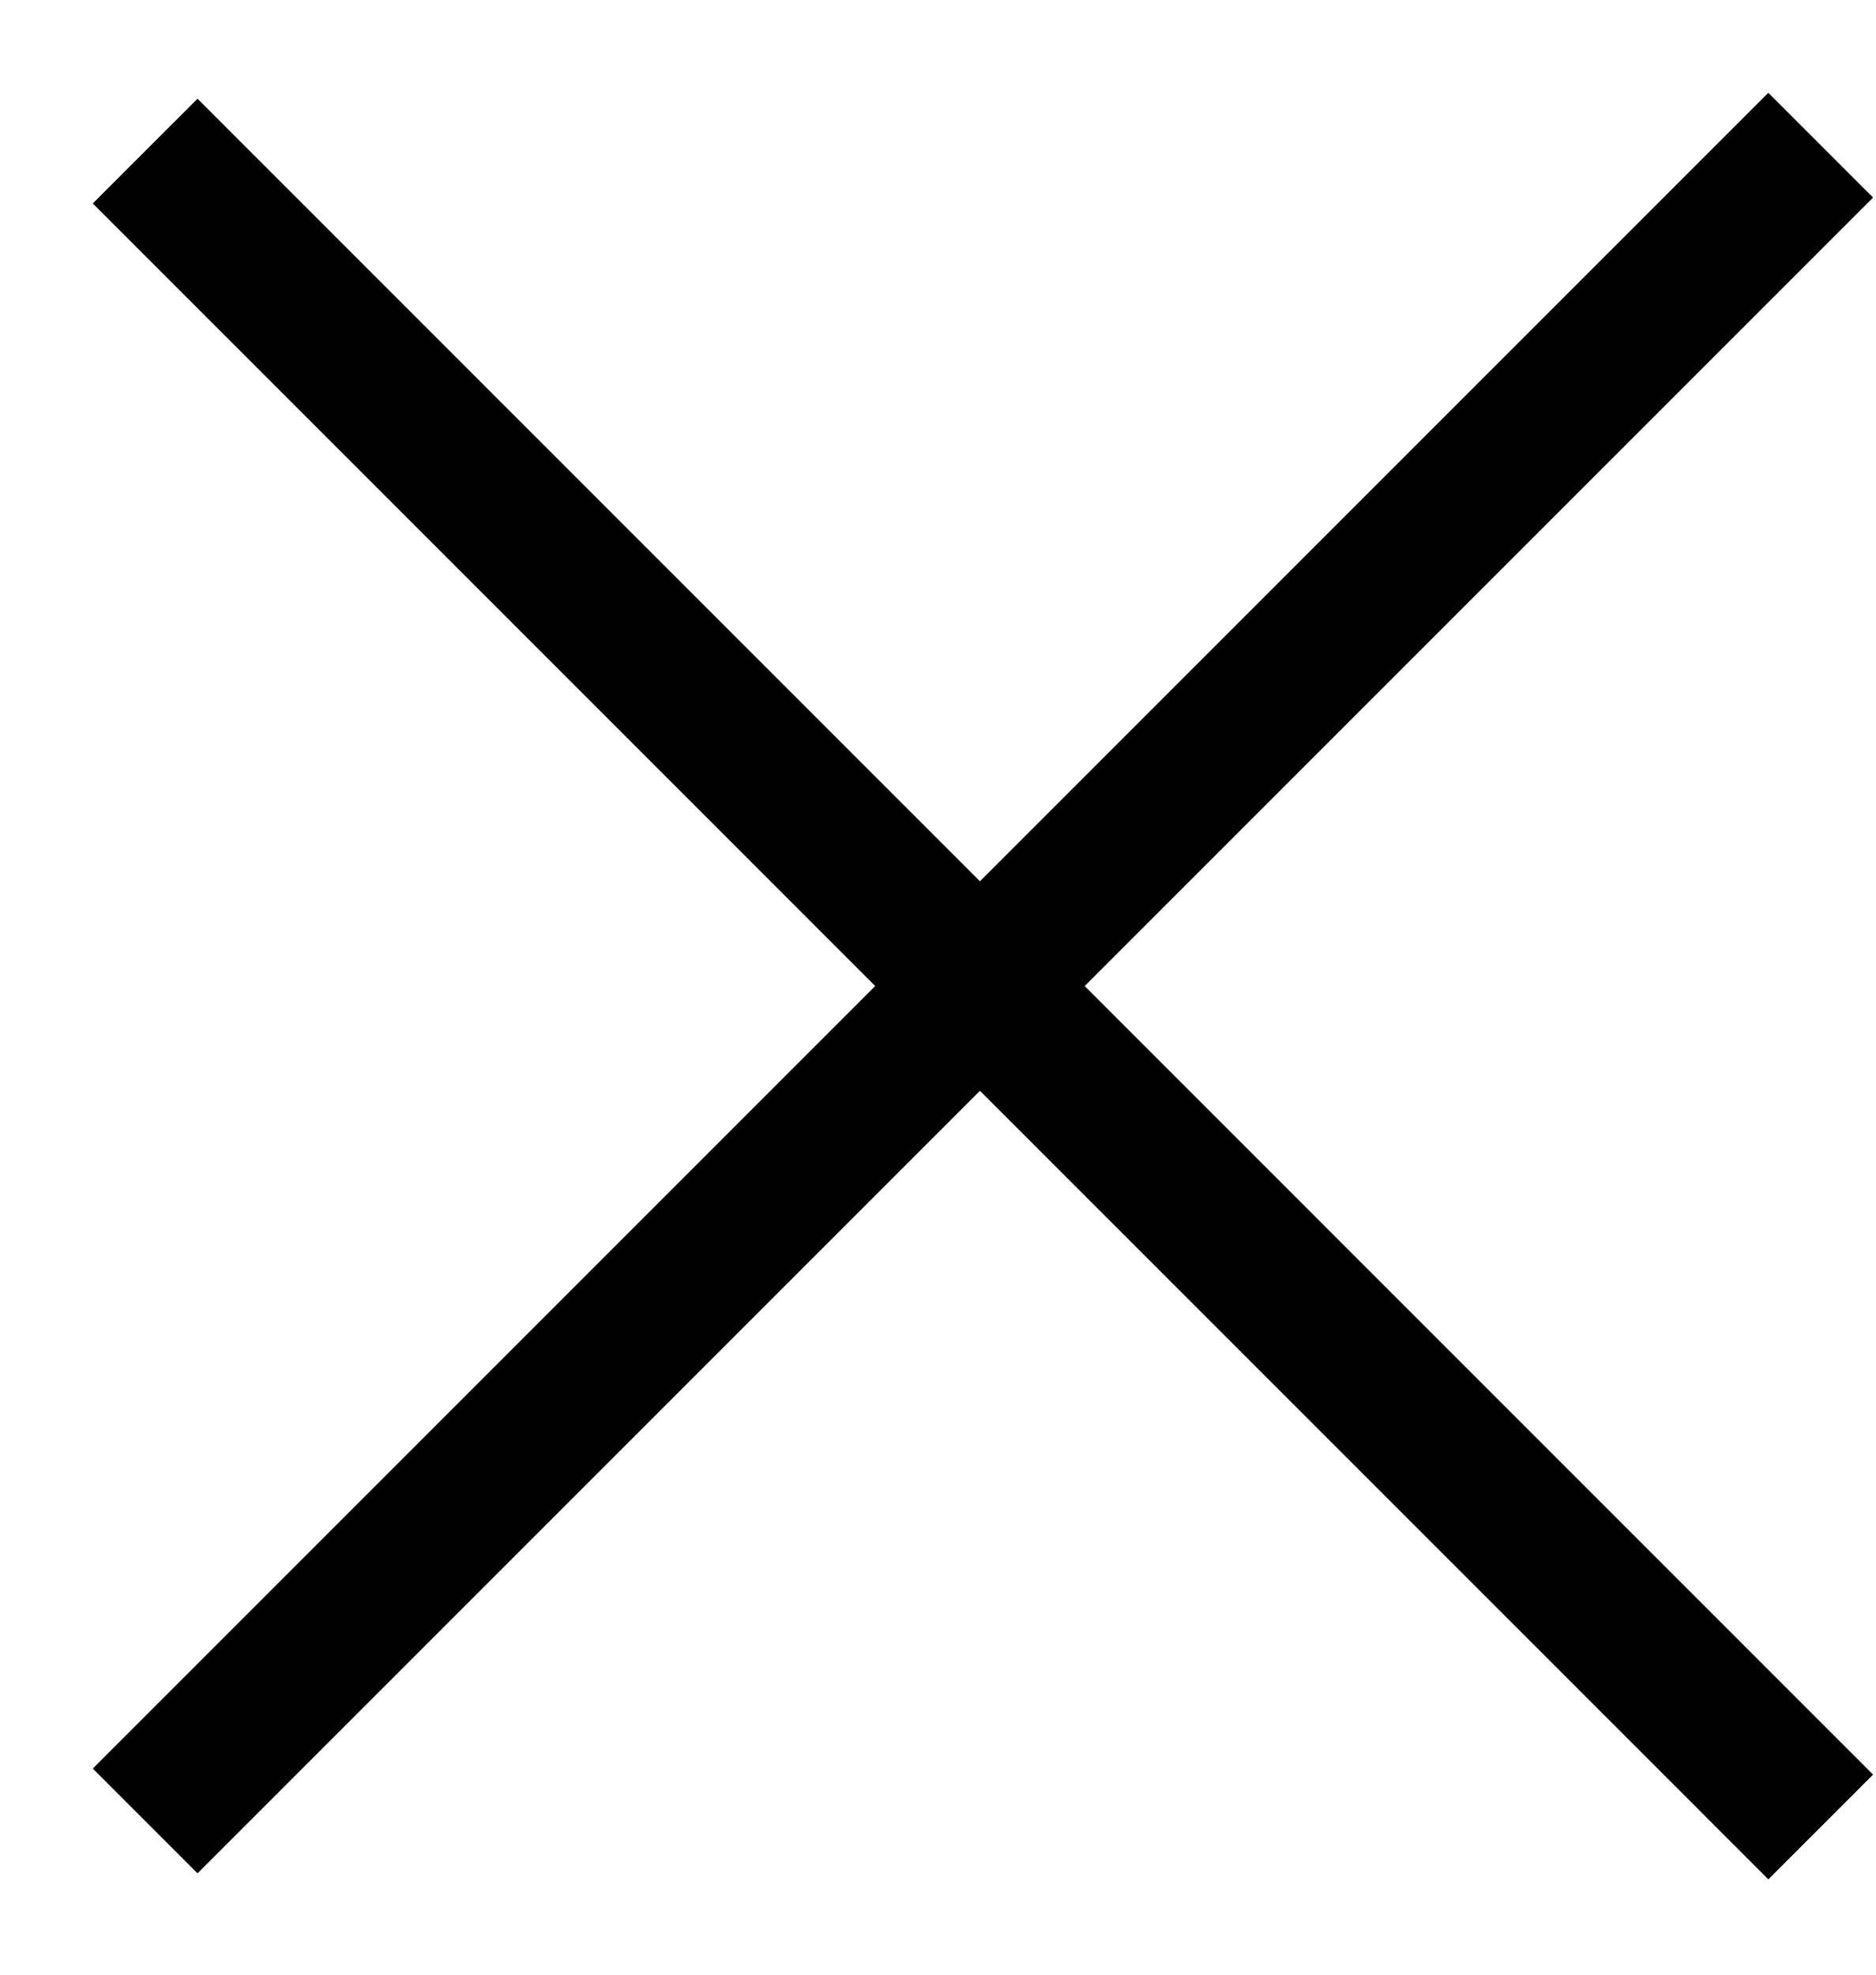
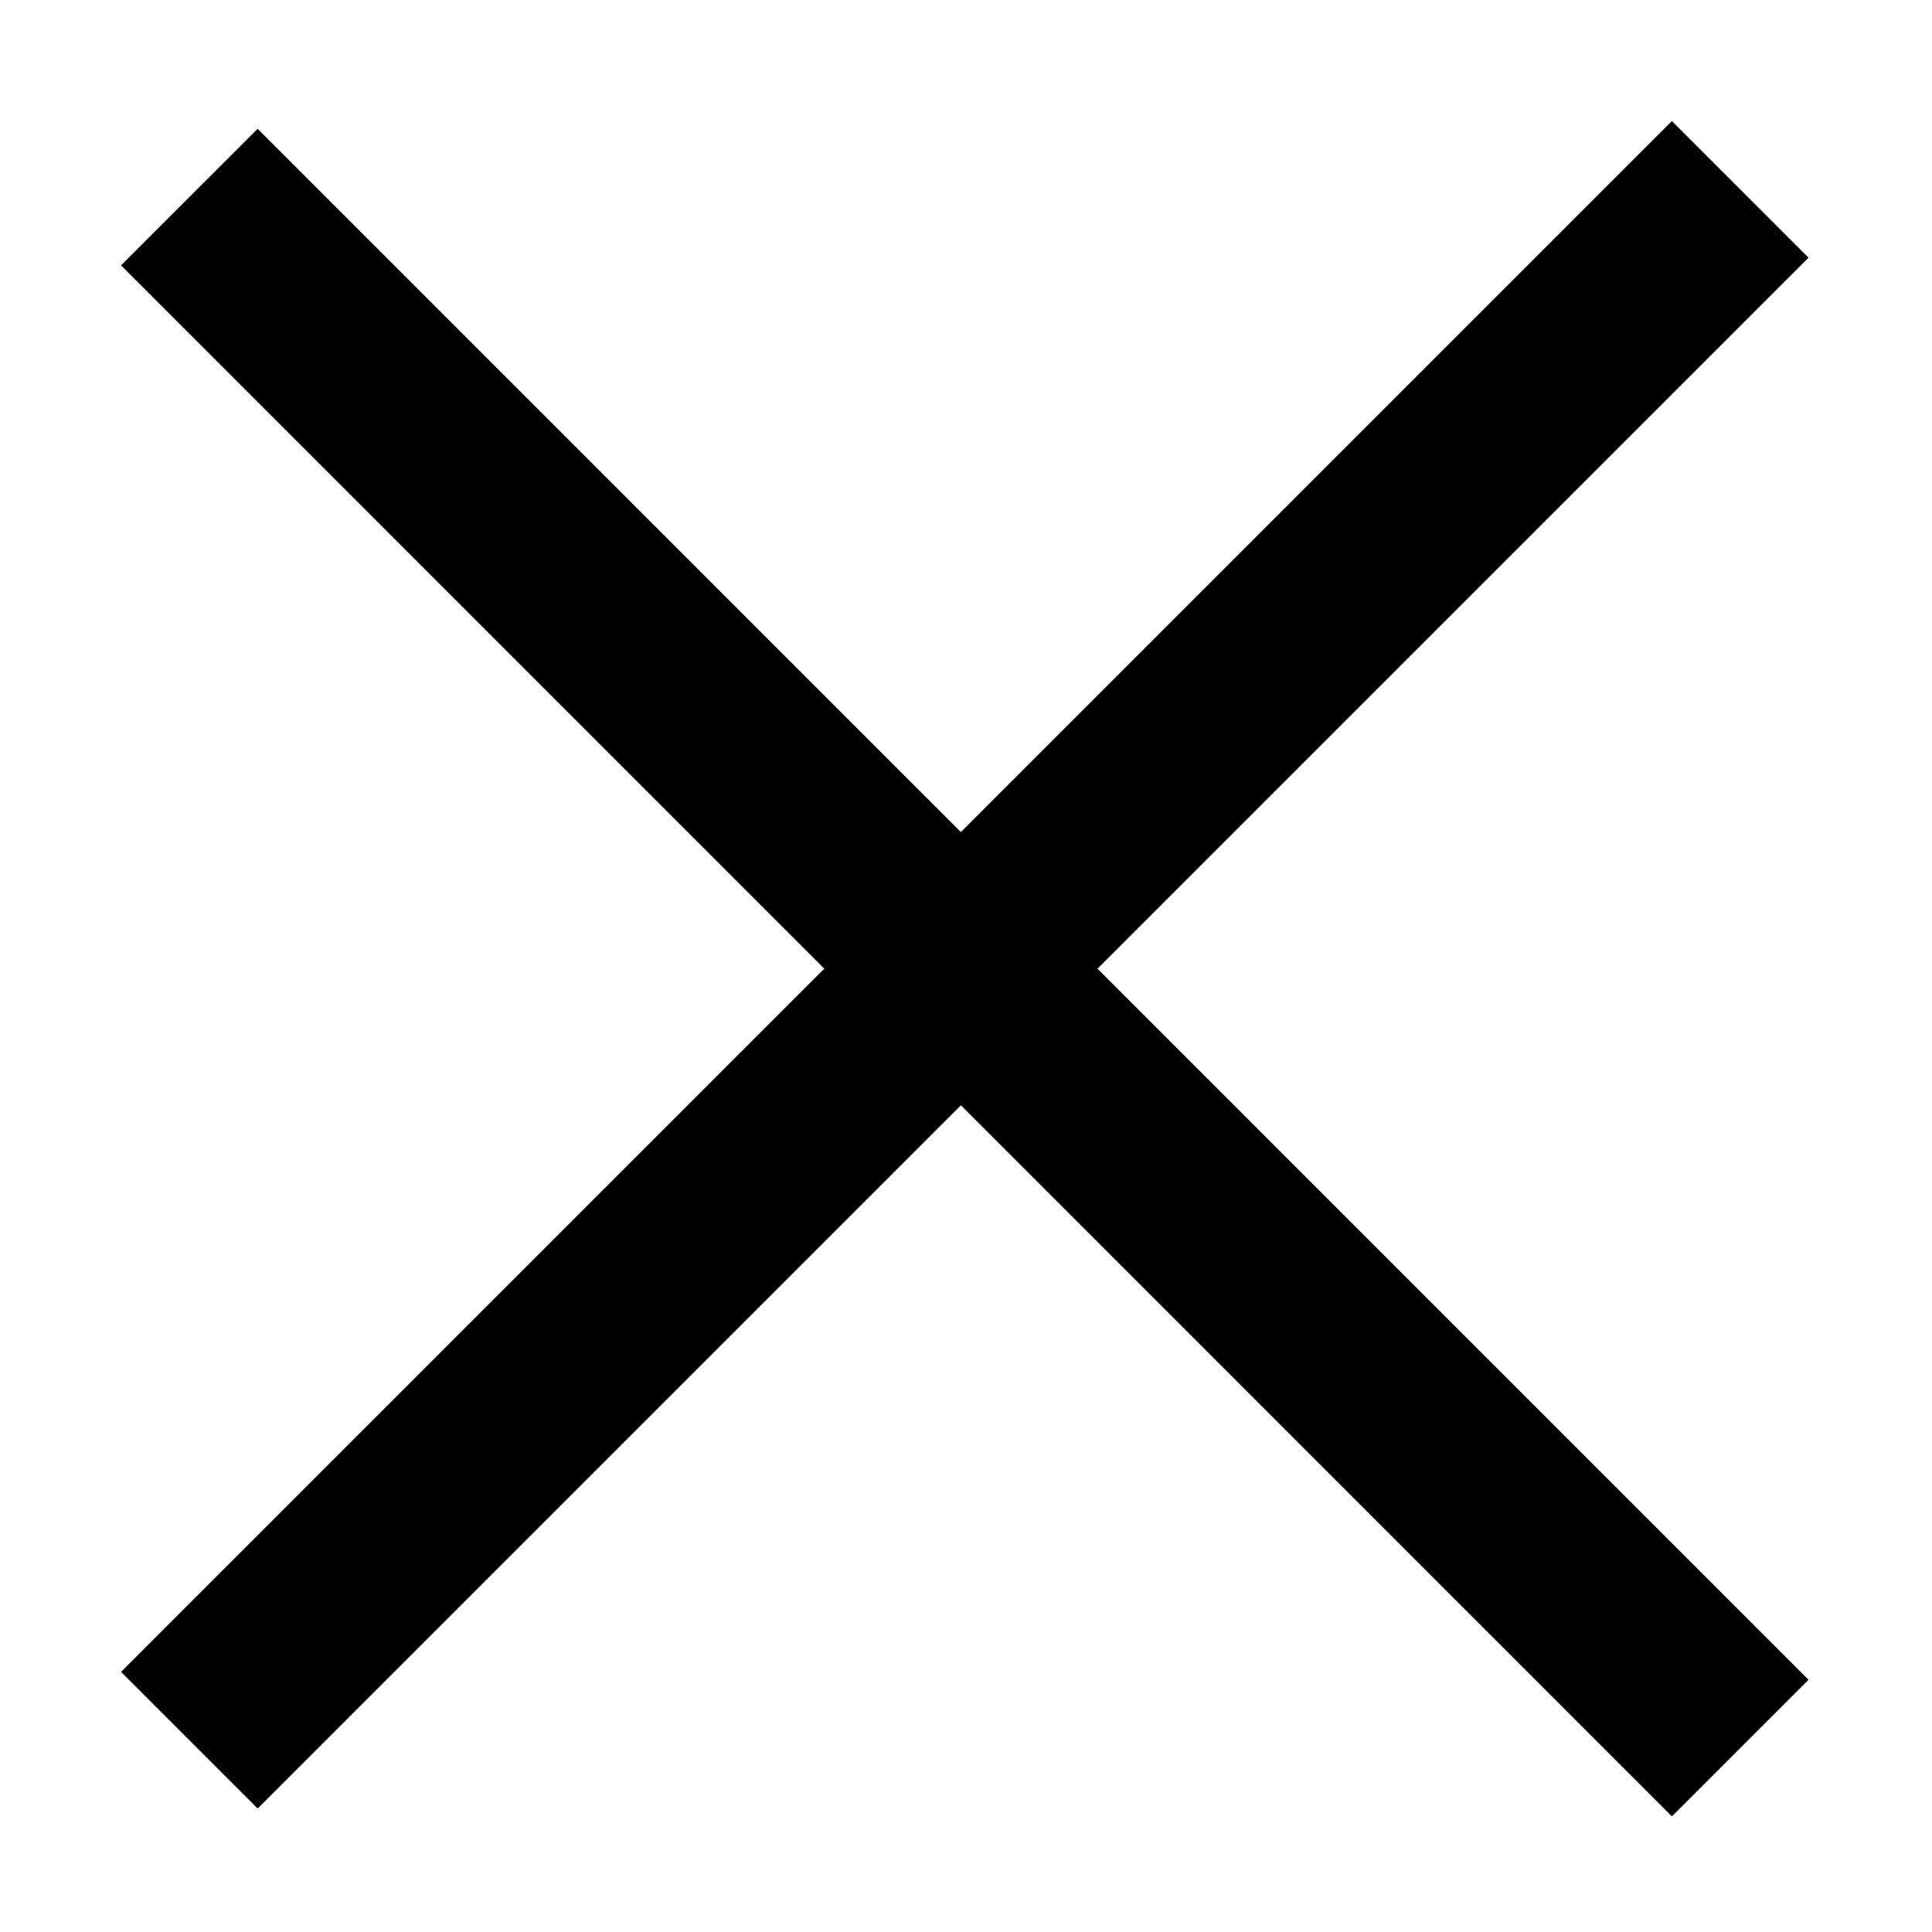
- <svg xmlns="http://www.w3.org/2000/svg" width="19" height="20" viewBox="0 0 19 20" fill="none">
-   <line x1="18.44" y1="18.501" x2="1.47" y2="1.53" stroke="black" stroke-width="1.5" />
-   <line x1="1.47" y1="18.44" x2="18.44" y2="1.47" stroke="black" stroke-width="1.5" />
+ <svg xmlns="http://www.w3.org/2000/svg" width="15" height="15" viewBox="0 0 15 15" fill="none">
+   <line x1="1.47" y1="13.511" x2="13.511" y2="1.47" stroke="black" stroke-width="1.5" />
+   <line x1="13.511" y1="13.572" x2="1.47" y2="1.53" stroke="black" stroke-width="1.5" />
</svg>
